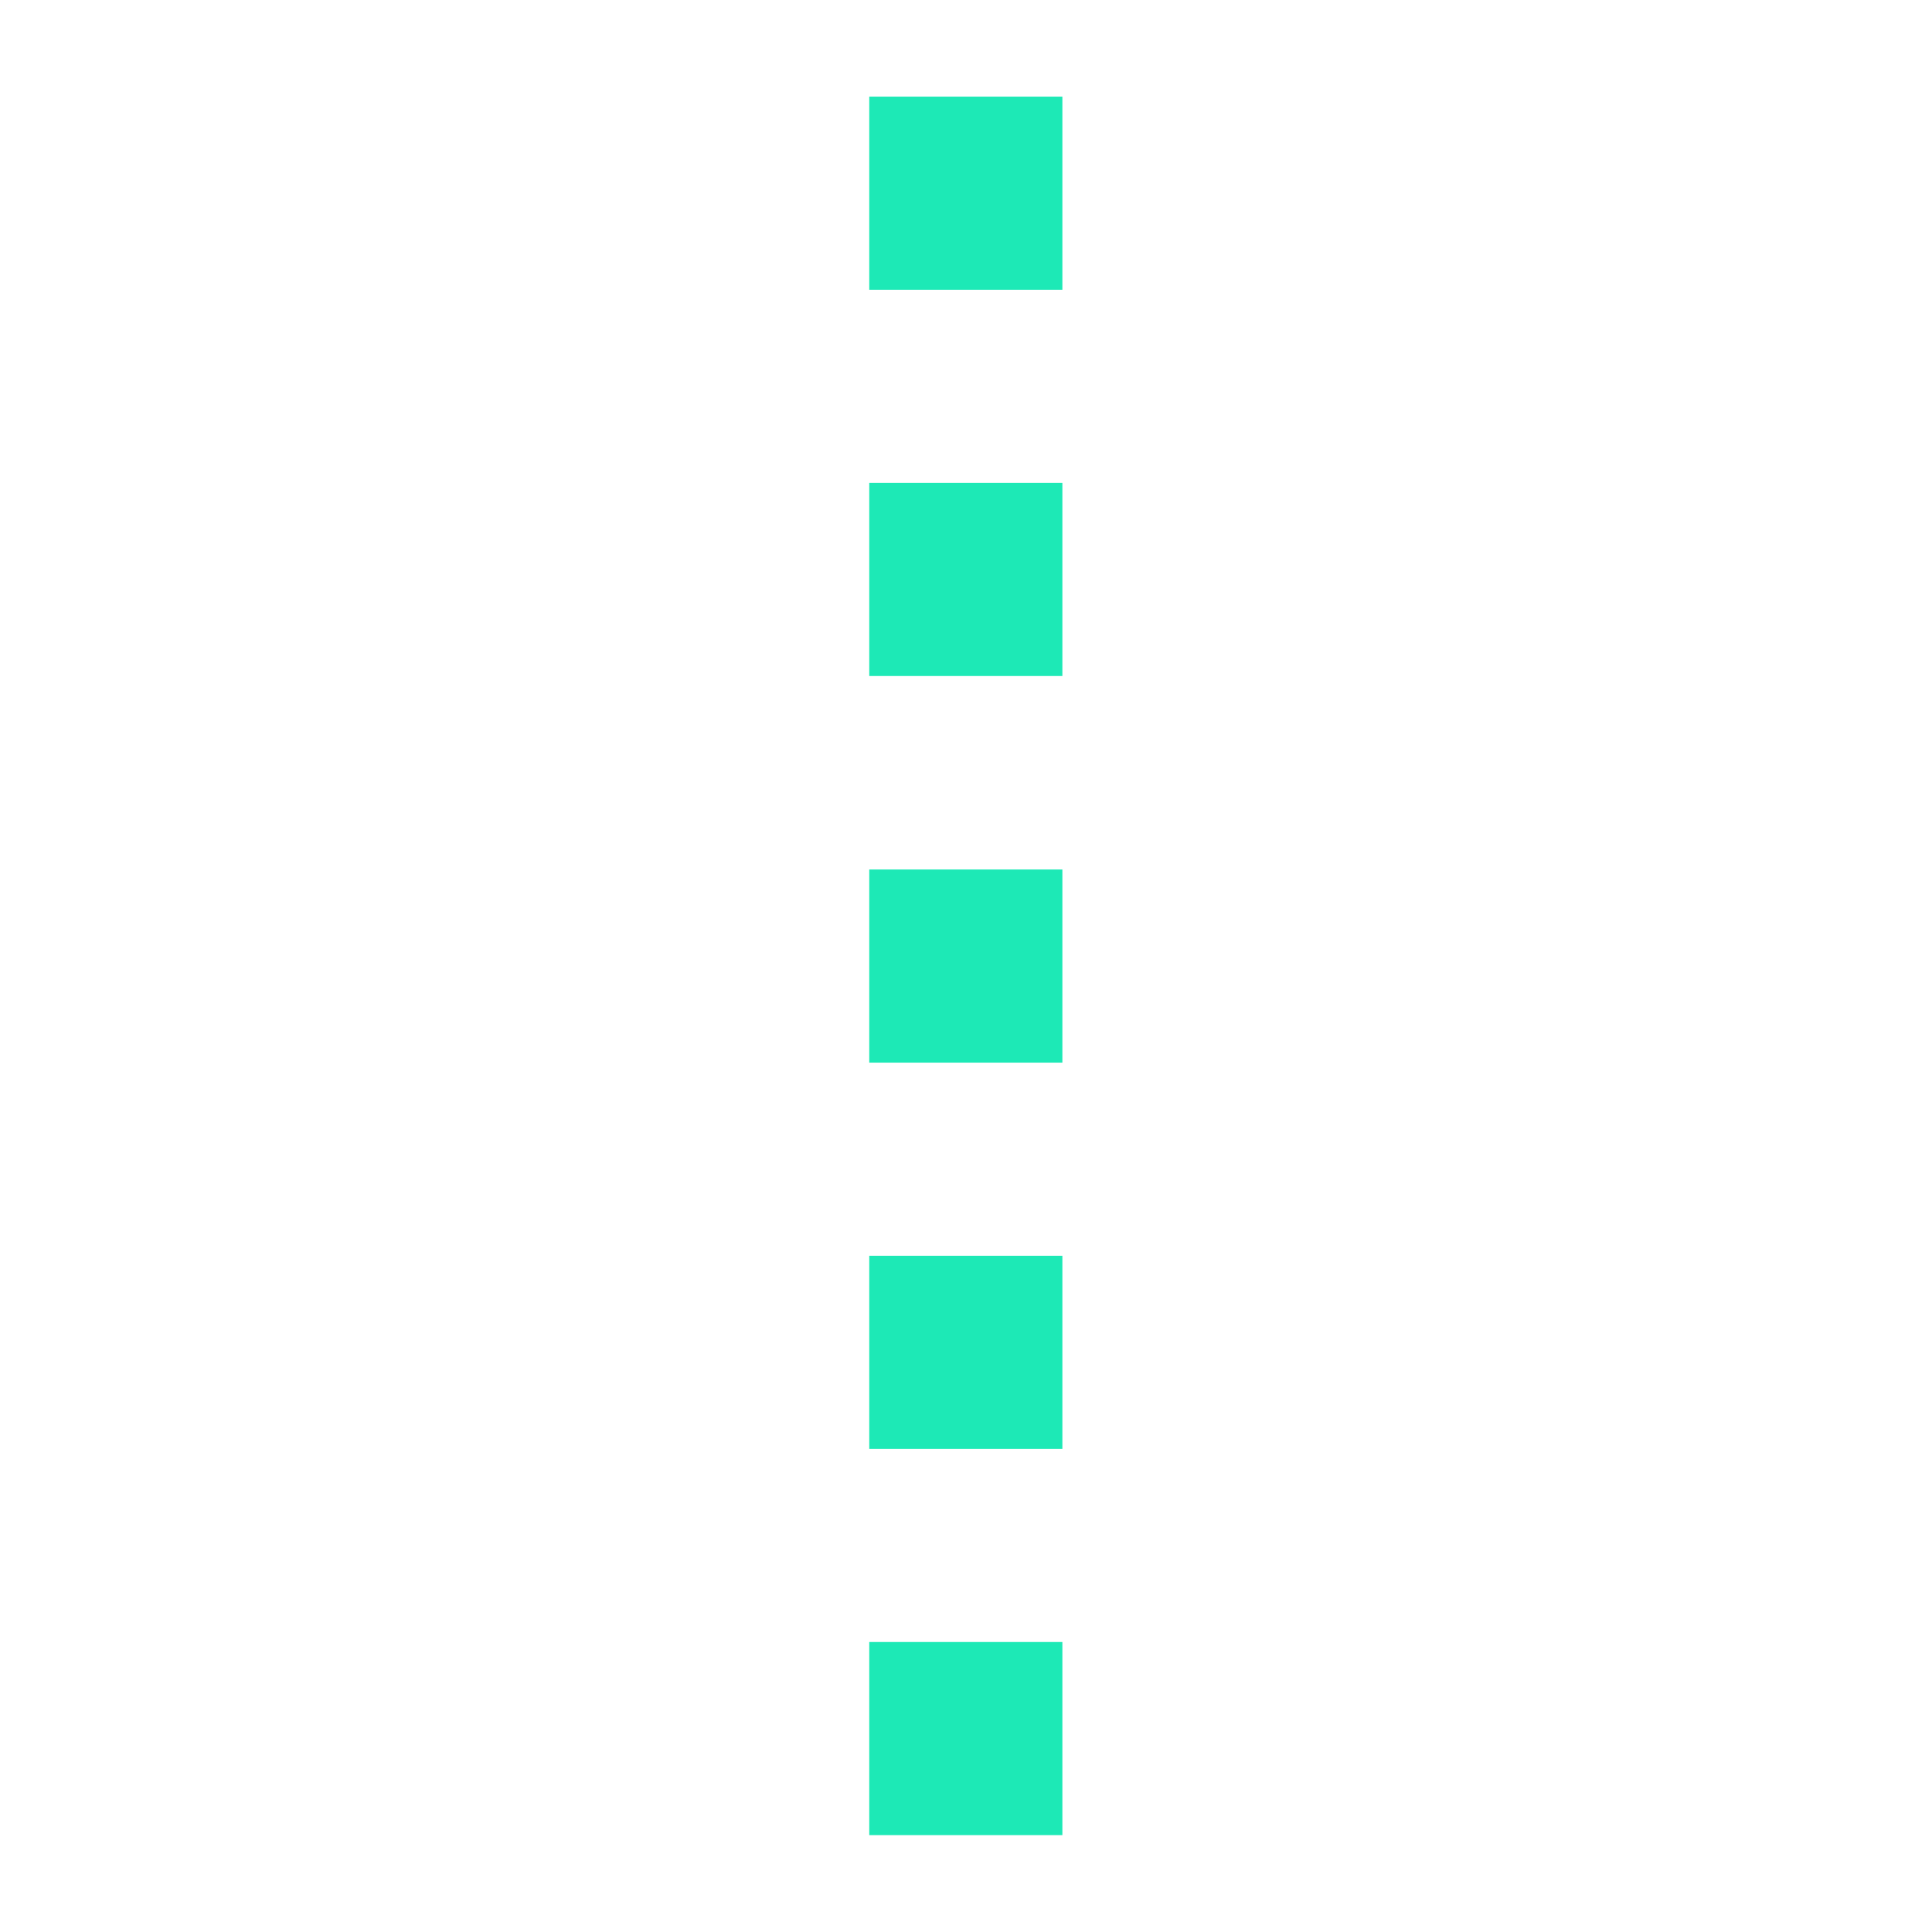
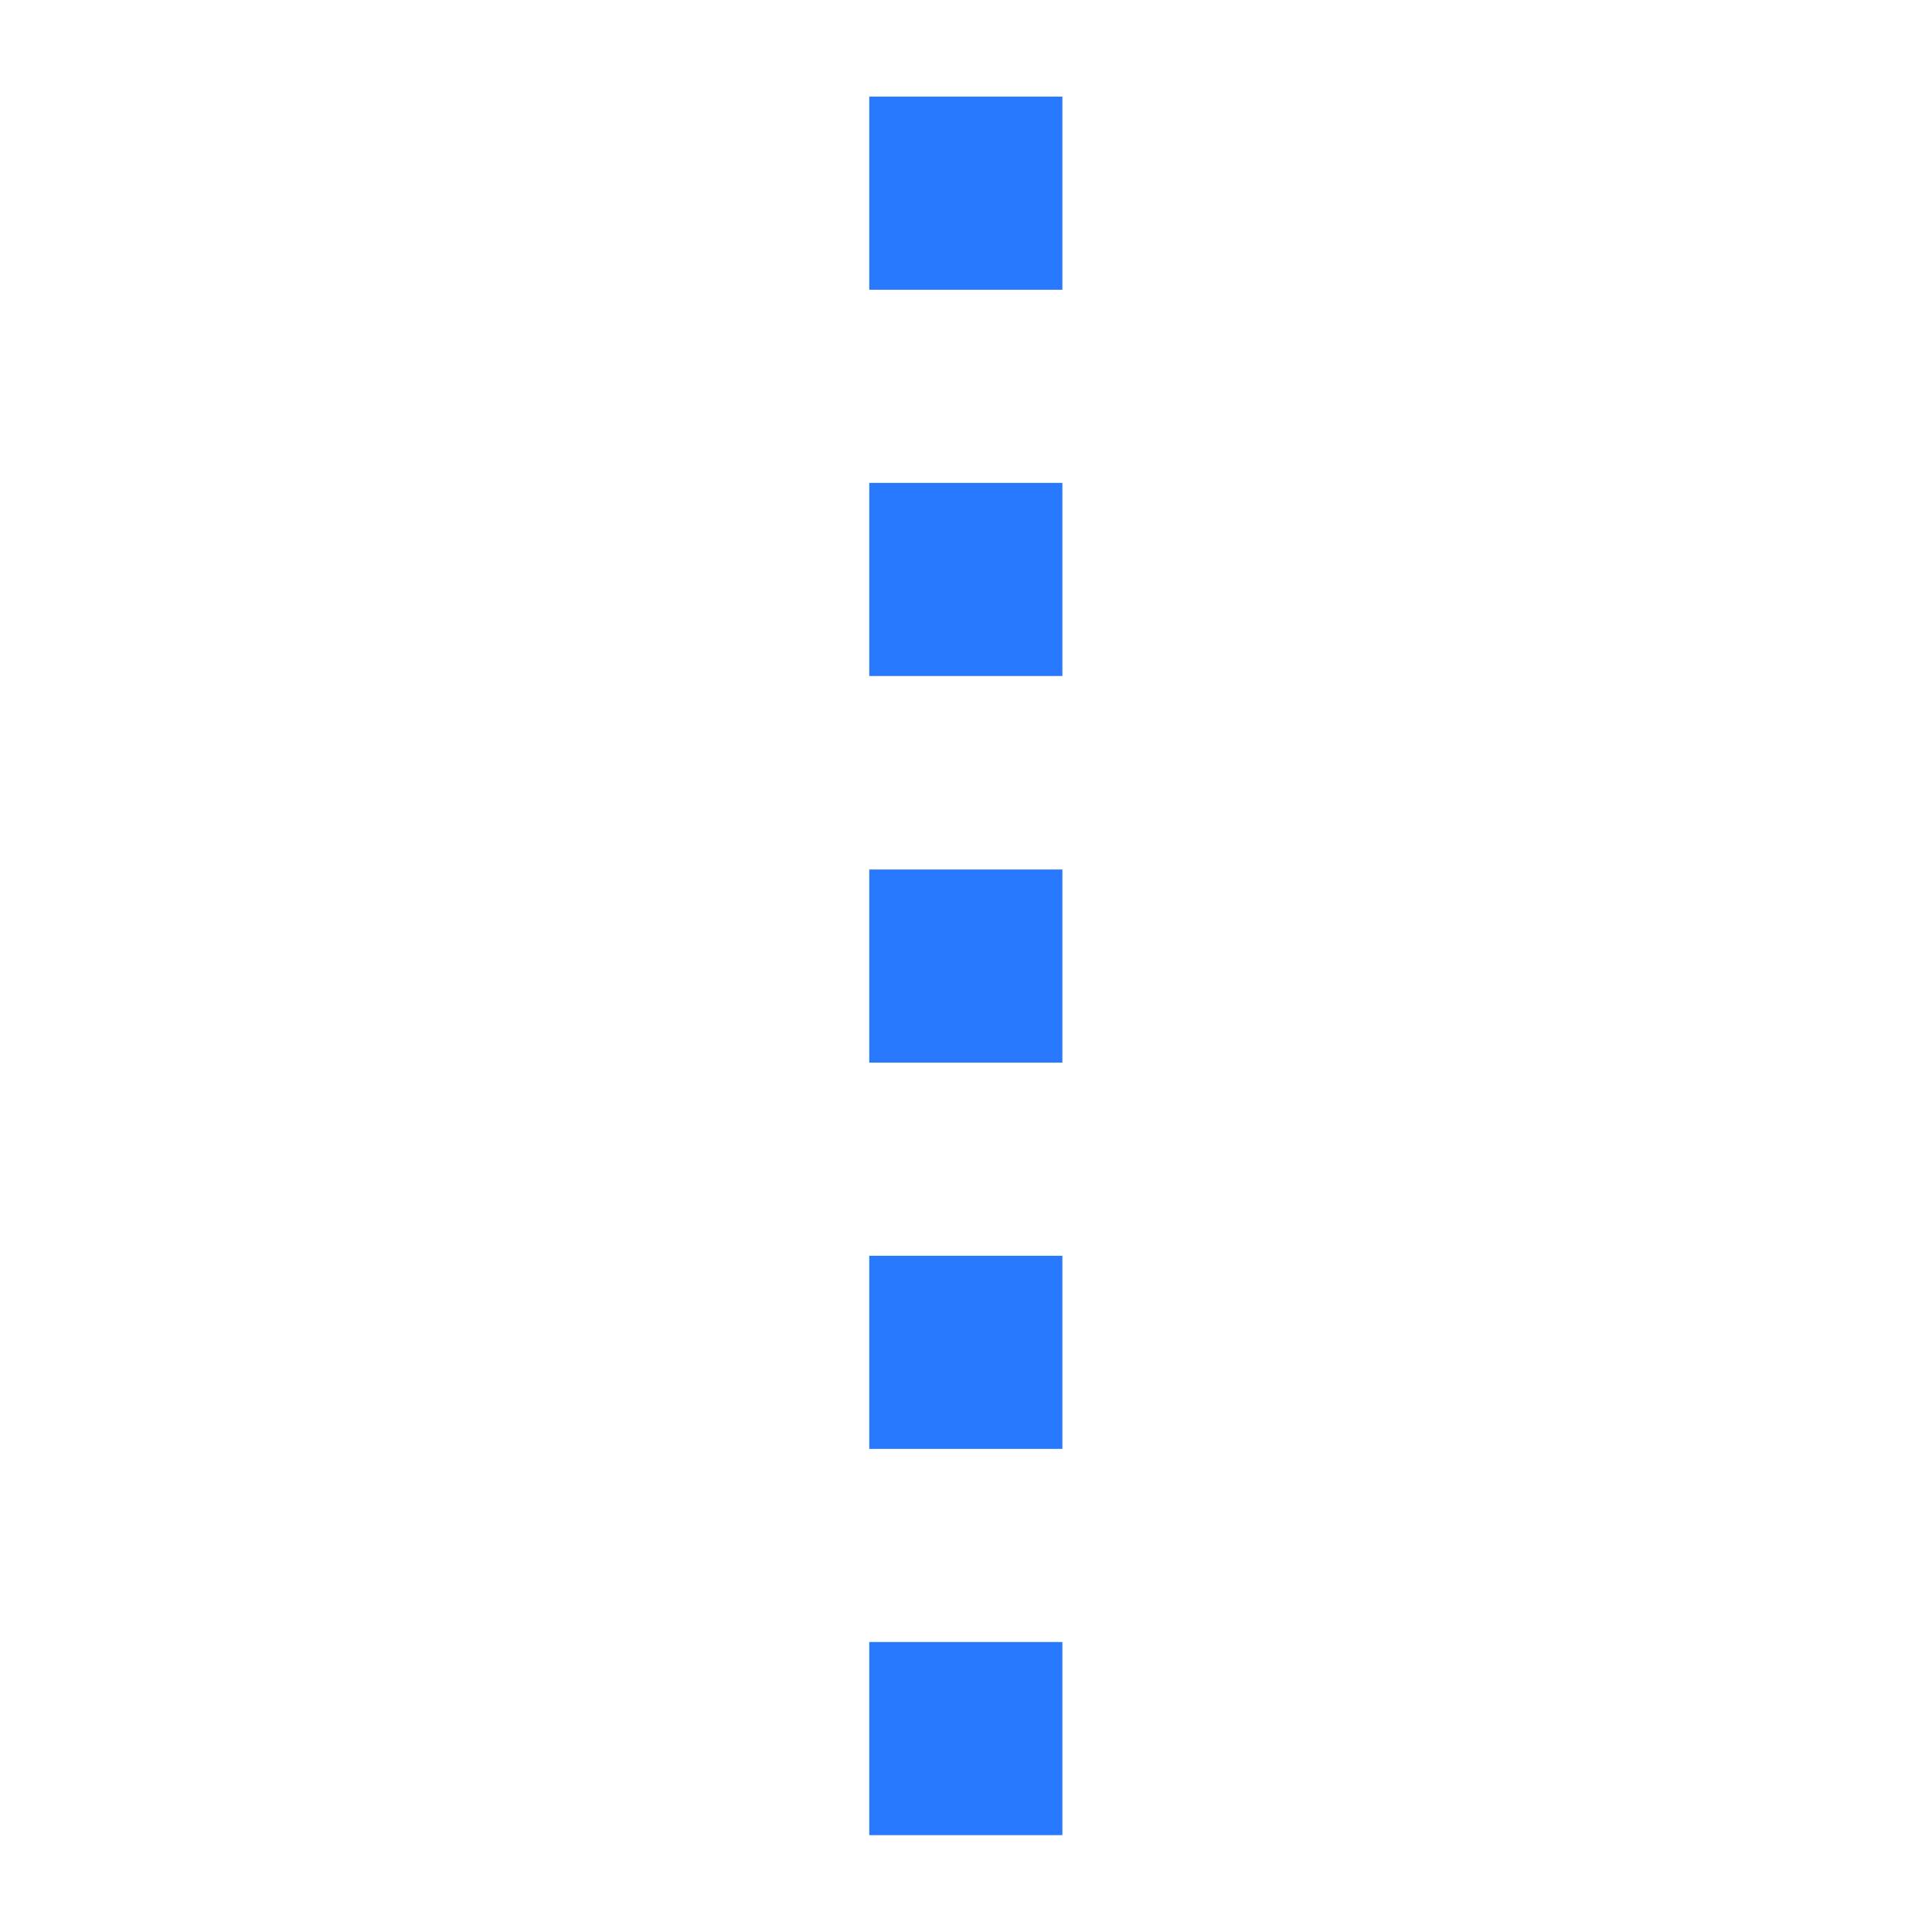
<svg xmlns="http://www.w3.org/2000/svg" width="20" height="20" viewBox="0 0 5.292 5.292" version="1.1" id="svg8">
  <defs id="defs2" />
  <g id="layer1" transform="translate(0,-291.7083)">
    <g id="g847" transform="matrix(0.05207439,0,0,0.05207453,-0.9012516,282.412)">
      <g id="g851">
        <g id="g1059" transform="matrix(1.998622,0,0,1.998619,17.32448,-313.5231)">
          <path style="opacity:1;fill:none;fill-opacity:0.494;stroke:#ffffff00;stroke-width:0.07;stroke-linecap:round;stroke-linejoin:round;stroke-miterlimit:4;stroke-dasharray:none;stroke-dashoffset:0;stroke-opacity:1;paint-order:stroke fill markers" d="M 25.4,271.6 -8.0000008e-7,246.2 H 50.8 Z" id="path883" />
          <path id="path880" d="m 25.4,271.6 25.4,25.4 H 0 Z" style="opacity:1;fill:none;fill-opacity:0.494;stroke:#ffffff00;stroke-width:0.07;stroke-linecap:round;stroke-linejoin:round;stroke-miterlimit:4;stroke-dasharray:none;stroke-dashoffset:0;stroke-opacity:1;paint-order:stroke fill markers" />
          <rect ry="5.053" y="253.849" x="7.649" height="35.529" width="35.529" id="rect870" style="opacity:1;fill:none;fill-opacity:0.494;stroke:#ffffff00;stroke-width:0.062;stroke-linecap:round;stroke-linejoin:round;stroke-miterlimit:4;stroke-dasharray:none;stroke-dashoffset:0;stroke-opacity:1;paint-order:stroke fill markers" />
          <circle r="25.397" cy="271.6" cx="25.4" id="path872" style="opacity:1;fill:none;fill-opacity:0.494;stroke:#ffffff00;stroke-width:0.076;stroke-linecap:round;stroke-linejoin:round;stroke-miterlimit:4;stroke-dasharray:none;stroke-dashoffset:0;stroke-opacity:1;paint-order:stroke fill markers" />
          <circle transform="rotate(-45)" cx="-174.09" cy="210.011" r="12.656" id="path876" style="opacity:1;fill:none;fill-opacity:0.494;stroke:#ffffff00;stroke-width:0.074;stroke-linecap:round;stroke-linejoin:round;stroke-miterlimit:4;stroke-dasharray:none;stroke-dashoffset:0;stroke-opacity:1;paint-order:stroke fill markers" />
          <path id="path904" d="m 25.4,271.6 -25.4,25.4 v -50.8 z" style="opacity:1;fill:none;fill-opacity:0.494;stroke:#ffffff00;stroke-width:0.07;stroke-linecap:round;stroke-linejoin:round;stroke-miterlimit:4;stroke-dasharray:none;stroke-dashoffset:0;stroke-opacity:1;paint-order:stroke fill markers" />
          <path style="opacity:1;fill:none;fill-opacity:0.494;stroke:#ffffff00;stroke-width:0.07;stroke-linecap:round;stroke-linejoin:round;stroke-miterlimit:4;stroke-dasharray:none;stroke-dashoffset:0;stroke-opacity:1;paint-order:stroke fill markers" d="m 25.4,271.6 25.4,-25.4 v 50.8 z" id="path906" />
          <rect ry="5.051" y="256.393" x="2.566" height="30.44" width="45.694" id="rect837" style="opacity:1;fill:none;fill-opacity:0.494;stroke:#ffffff00;stroke-width:0.066;stroke-linecap:round;stroke-linejoin:round;stroke-miterlimit:4;stroke-dasharray:none;stroke-dashoffset:0;stroke-opacity:1;paint-order:stroke fill markers" />
          <rect style="opacity:1;fill:none;fill-opacity:0.494;stroke:#ffffff00;stroke-width:0.066;stroke-linecap:round;stroke-linejoin:round;stroke-miterlimit:4;stroke-dasharray:none;stroke-dashoffset:0;stroke-opacity:1;paint-order:stroke fill markers" id="rect831" width="45.694" height="30.441" x="248.766" y="-40.633" ry="5.051" transform="rotate(90)" />
        </g>
      </g>
    </g>
    <path style="opacity:1;fill:#ffc107;fill-opacity:1;stroke:none;stroke-width:0.386;stroke-miterlimit:4;stroke-dasharray:none;stroke-opacity:1" d="m 50.206,401.677 c 110.217,0.713 55.109,0.356 0,0 z" id="rect997" />
    <g id="g839">
-       <rect y="291.973" x="2.381" height="0.529" width="0.529" id="rect827" style="opacity:1;fill:#1de9b6;fill-opacity:1;stroke:none;stroke-width:0.529;stroke-linecap:round;stroke-linejoin:round;stroke-miterlimit:4;stroke-dasharray:none;stroke-dashoffset:0;stroke-opacity:1" />
-       <rect style="opacity:1;fill:#1de9b6;fill-opacity:1;stroke:none;stroke-width:0.529;stroke-linecap:round;stroke-linejoin:round;stroke-miterlimit:4;stroke-dasharray:none;stroke-dashoffset:0;stroke-opacity:1" id="rect829" width="0.529" height="0.529" x="2.381" y="296.206" />
-       <rect y="295.148" x="2.381" height="0.529" width="0.529" id="rect832" style="opacity:1;fill:#1de9b6;fill-opacity:1;stroke:none;stroke-width:0.529;stroke-linecap:round;stroke-linejoin:round;stroke-miterlimit:4;stroke-dasharray:none;stroke-dashoffset:0;stroke-opacity:1" />
-       <rect style="opacity:1;fill:#1de9b6;fill-opacity:1;stroke:none;stroke-width:0.529;stroke-linecap:round;stroke-linejoin:round;stroke-miterlimit:4;stroke-dasharray:none;stroke-dashoffset:0;stroke-opacity:1" id="rect834" width="0.529" height="0.529" x="2.381" y="294.09" />
-       <rect y="293.031" x="2.381" height="0.529" width="0.529" id="rect836" style="opacity:1;fill:#1de9b6;fill-opacity:1;stroke:none;stroke-width:0.529;stroke-linecap:round;stroke-linejoin:round;stroke-miterlimit:4;stroke-dasharray:none;stroke-dashoffset:0;stroke-opacity:1" />
+       <rect y="291.973" x="2.381" height="0.529" width="0.529" id="rect827" style="opacity:1;fill:#2979ff;fill-opacity:1;stroke:none;stroke-width:0.529;stroke-linecap:round;stroke-linejoin:round;stroke-miterlimit:4;stroke-dasharray:none;stroke-dashoffset:0;stroke-opacity:1" />
+       <rect style="opacity:1;fill:#2979ff;fill-opacity:1;stroke:none;stroke-width:0.529;stroke-linecap:round;stroke-linejoin:round;stroke-miterlimit:4;stroke-dasharray:none;stroke-dashoffset:0;stroke-opacity:1" id="rect829" width="0.529" height="0.529" x="2.381" y="296.206" />
+       <rect y="295.148" x="2.381" height="0.529" width="0.529" id="rect832" style="opacity:1;fill:#2979ff;fill-opacity:1;stroke:none;stroke-width:0.529;stroke-linecap:round;stroke-linejoin:round;stroke-miterlimit:4;stroke-dasharray:none;stroke-dashoffset:0;stroke-opacity:1" />
+       <rect style="opacity:1;fill:#2979ff;fill-opacity:1;stroke:none;stroke-width:0.529;stroke-linecap:round;stroke-linejoin:round;stroke-miterlimit:4;stroke-dasharray:none;stroke-dashoffset:0;stroke-opacity:1" id="rect834" width="0.529" height="0.529" x="2.381" y="294.09" />
+       <rect y="293.031" x="2.381" height="0.529" width="0.529" id="rect836" style="opacity:1;fill:#2979ff;fill-opacity:1;stroke:none;stroke-width:0.529;stroke-linecap:round;stroke-linejoin:round;stroke-miterlimit:4;stroke-dasharray:none;stroke-dashoffset:0;stroke-opacity:1" />
    </g>
  </g>
</svg>
